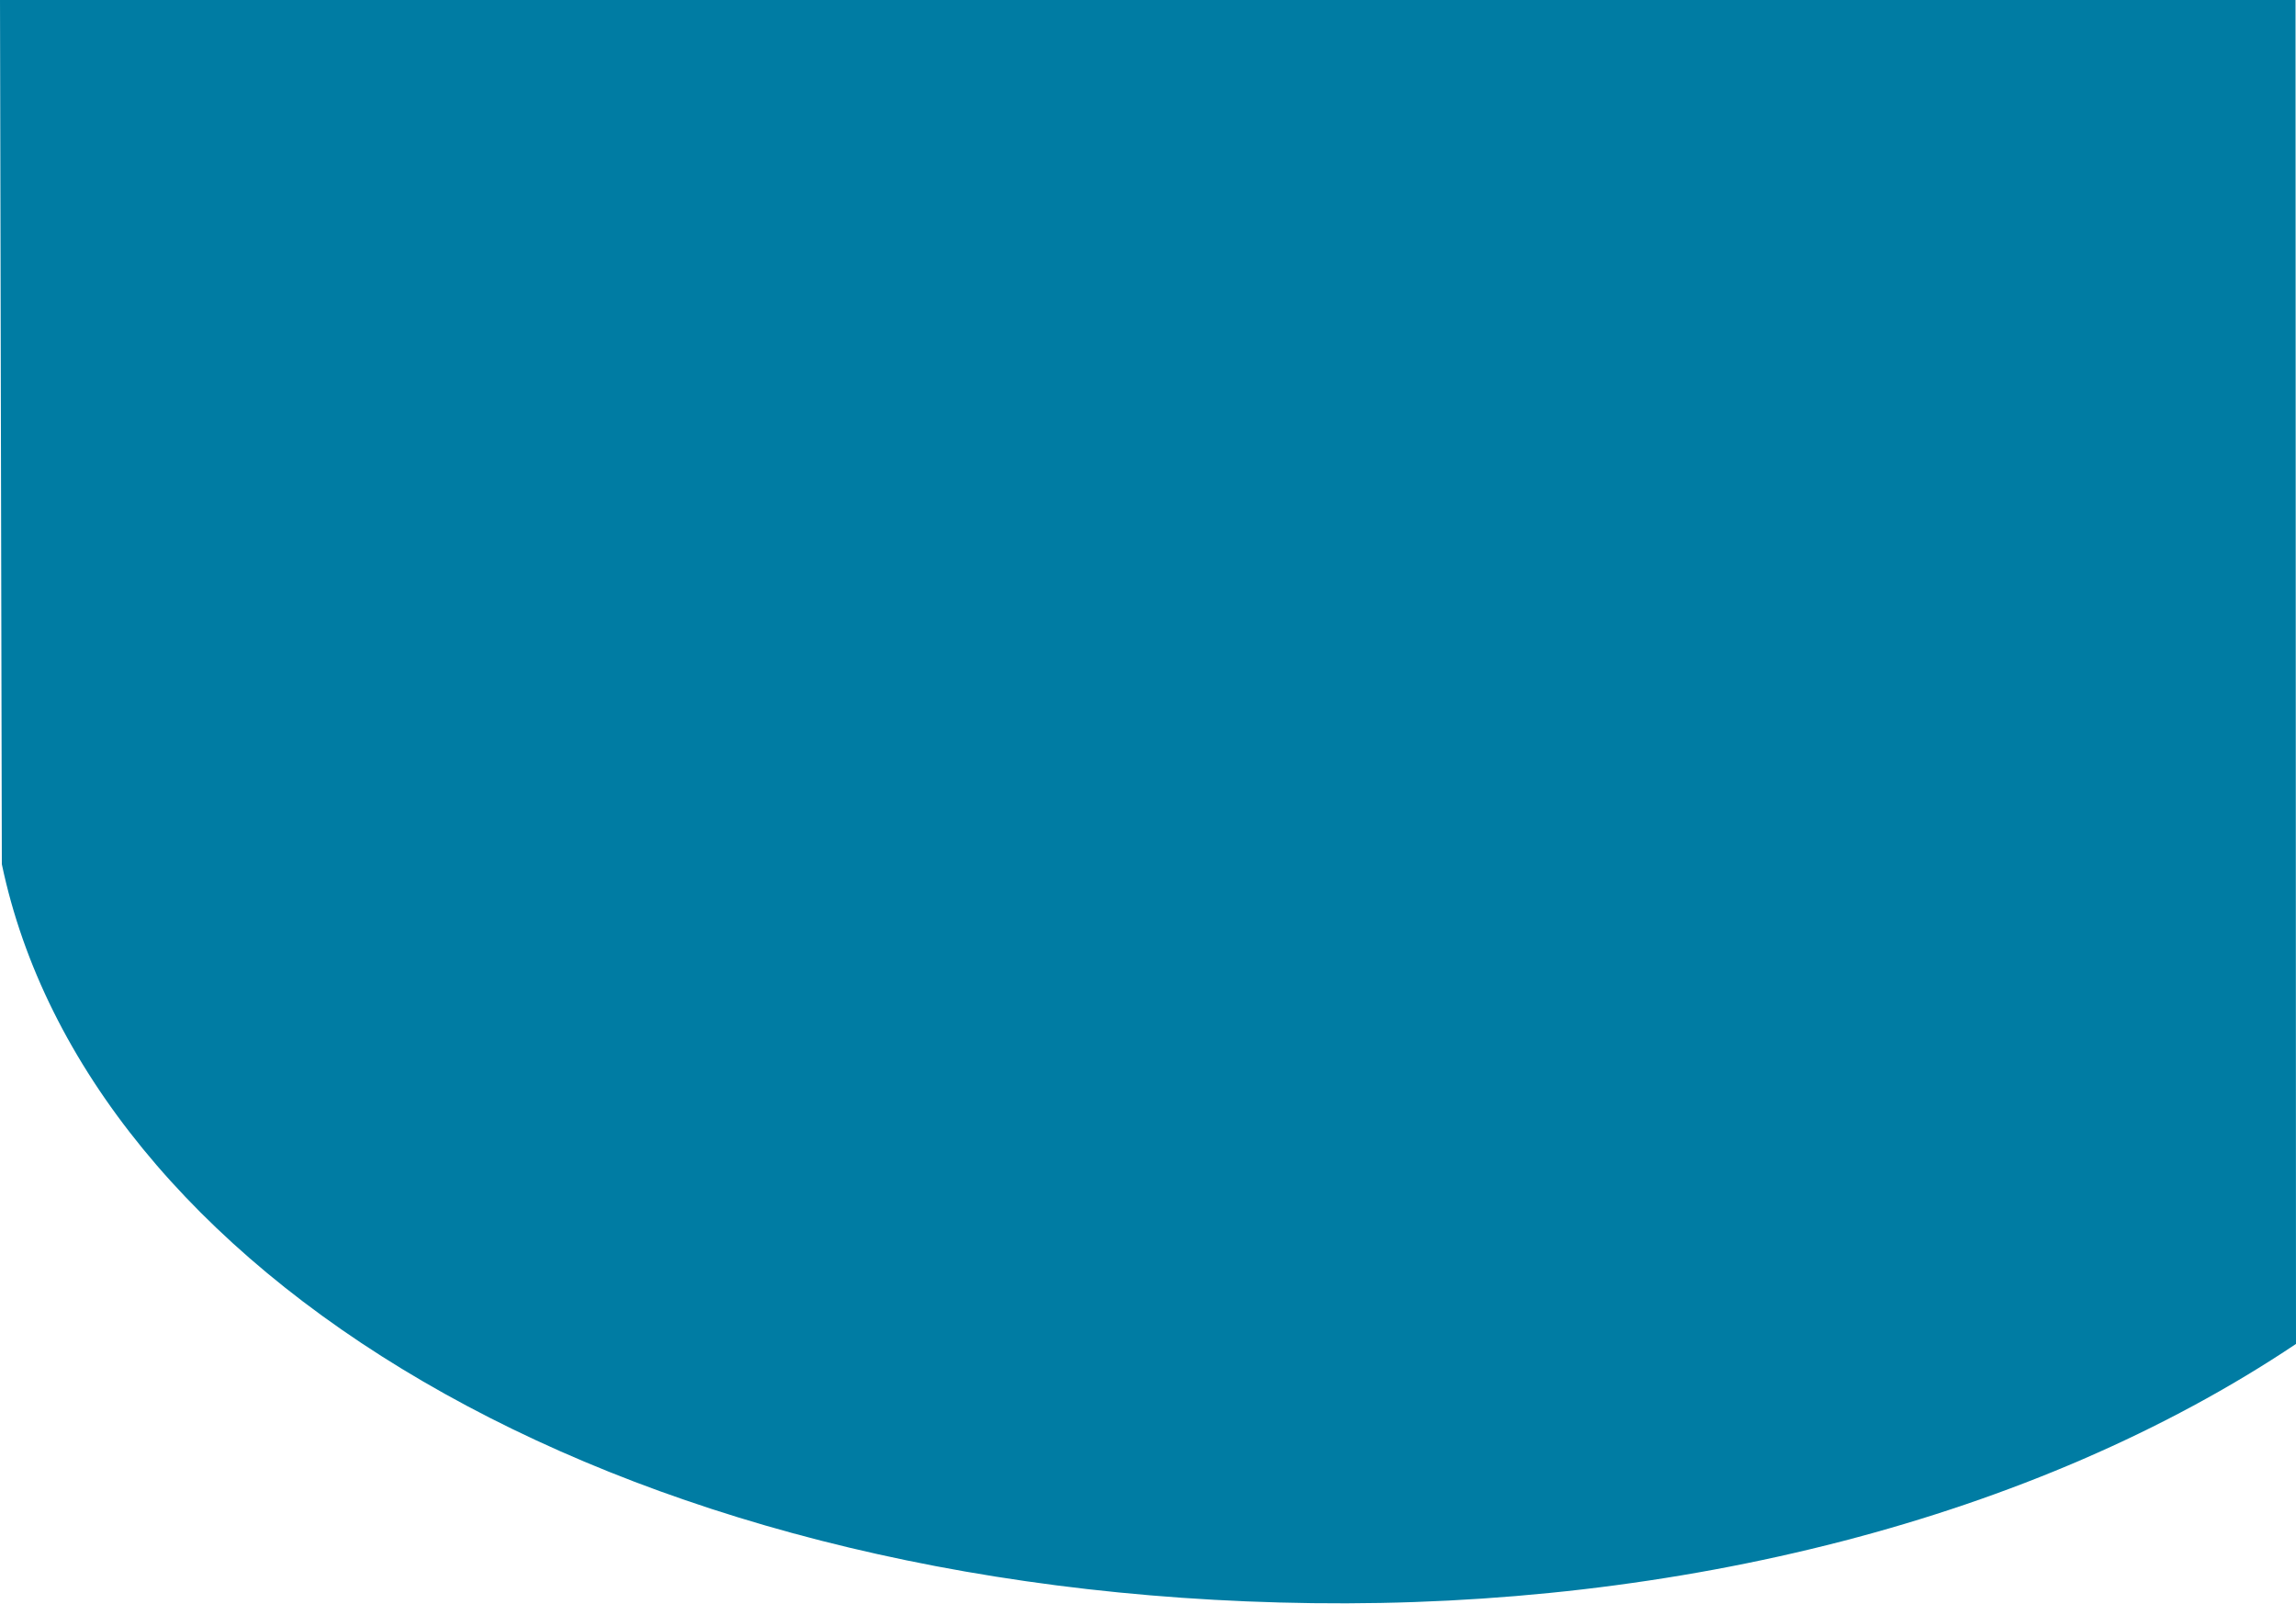
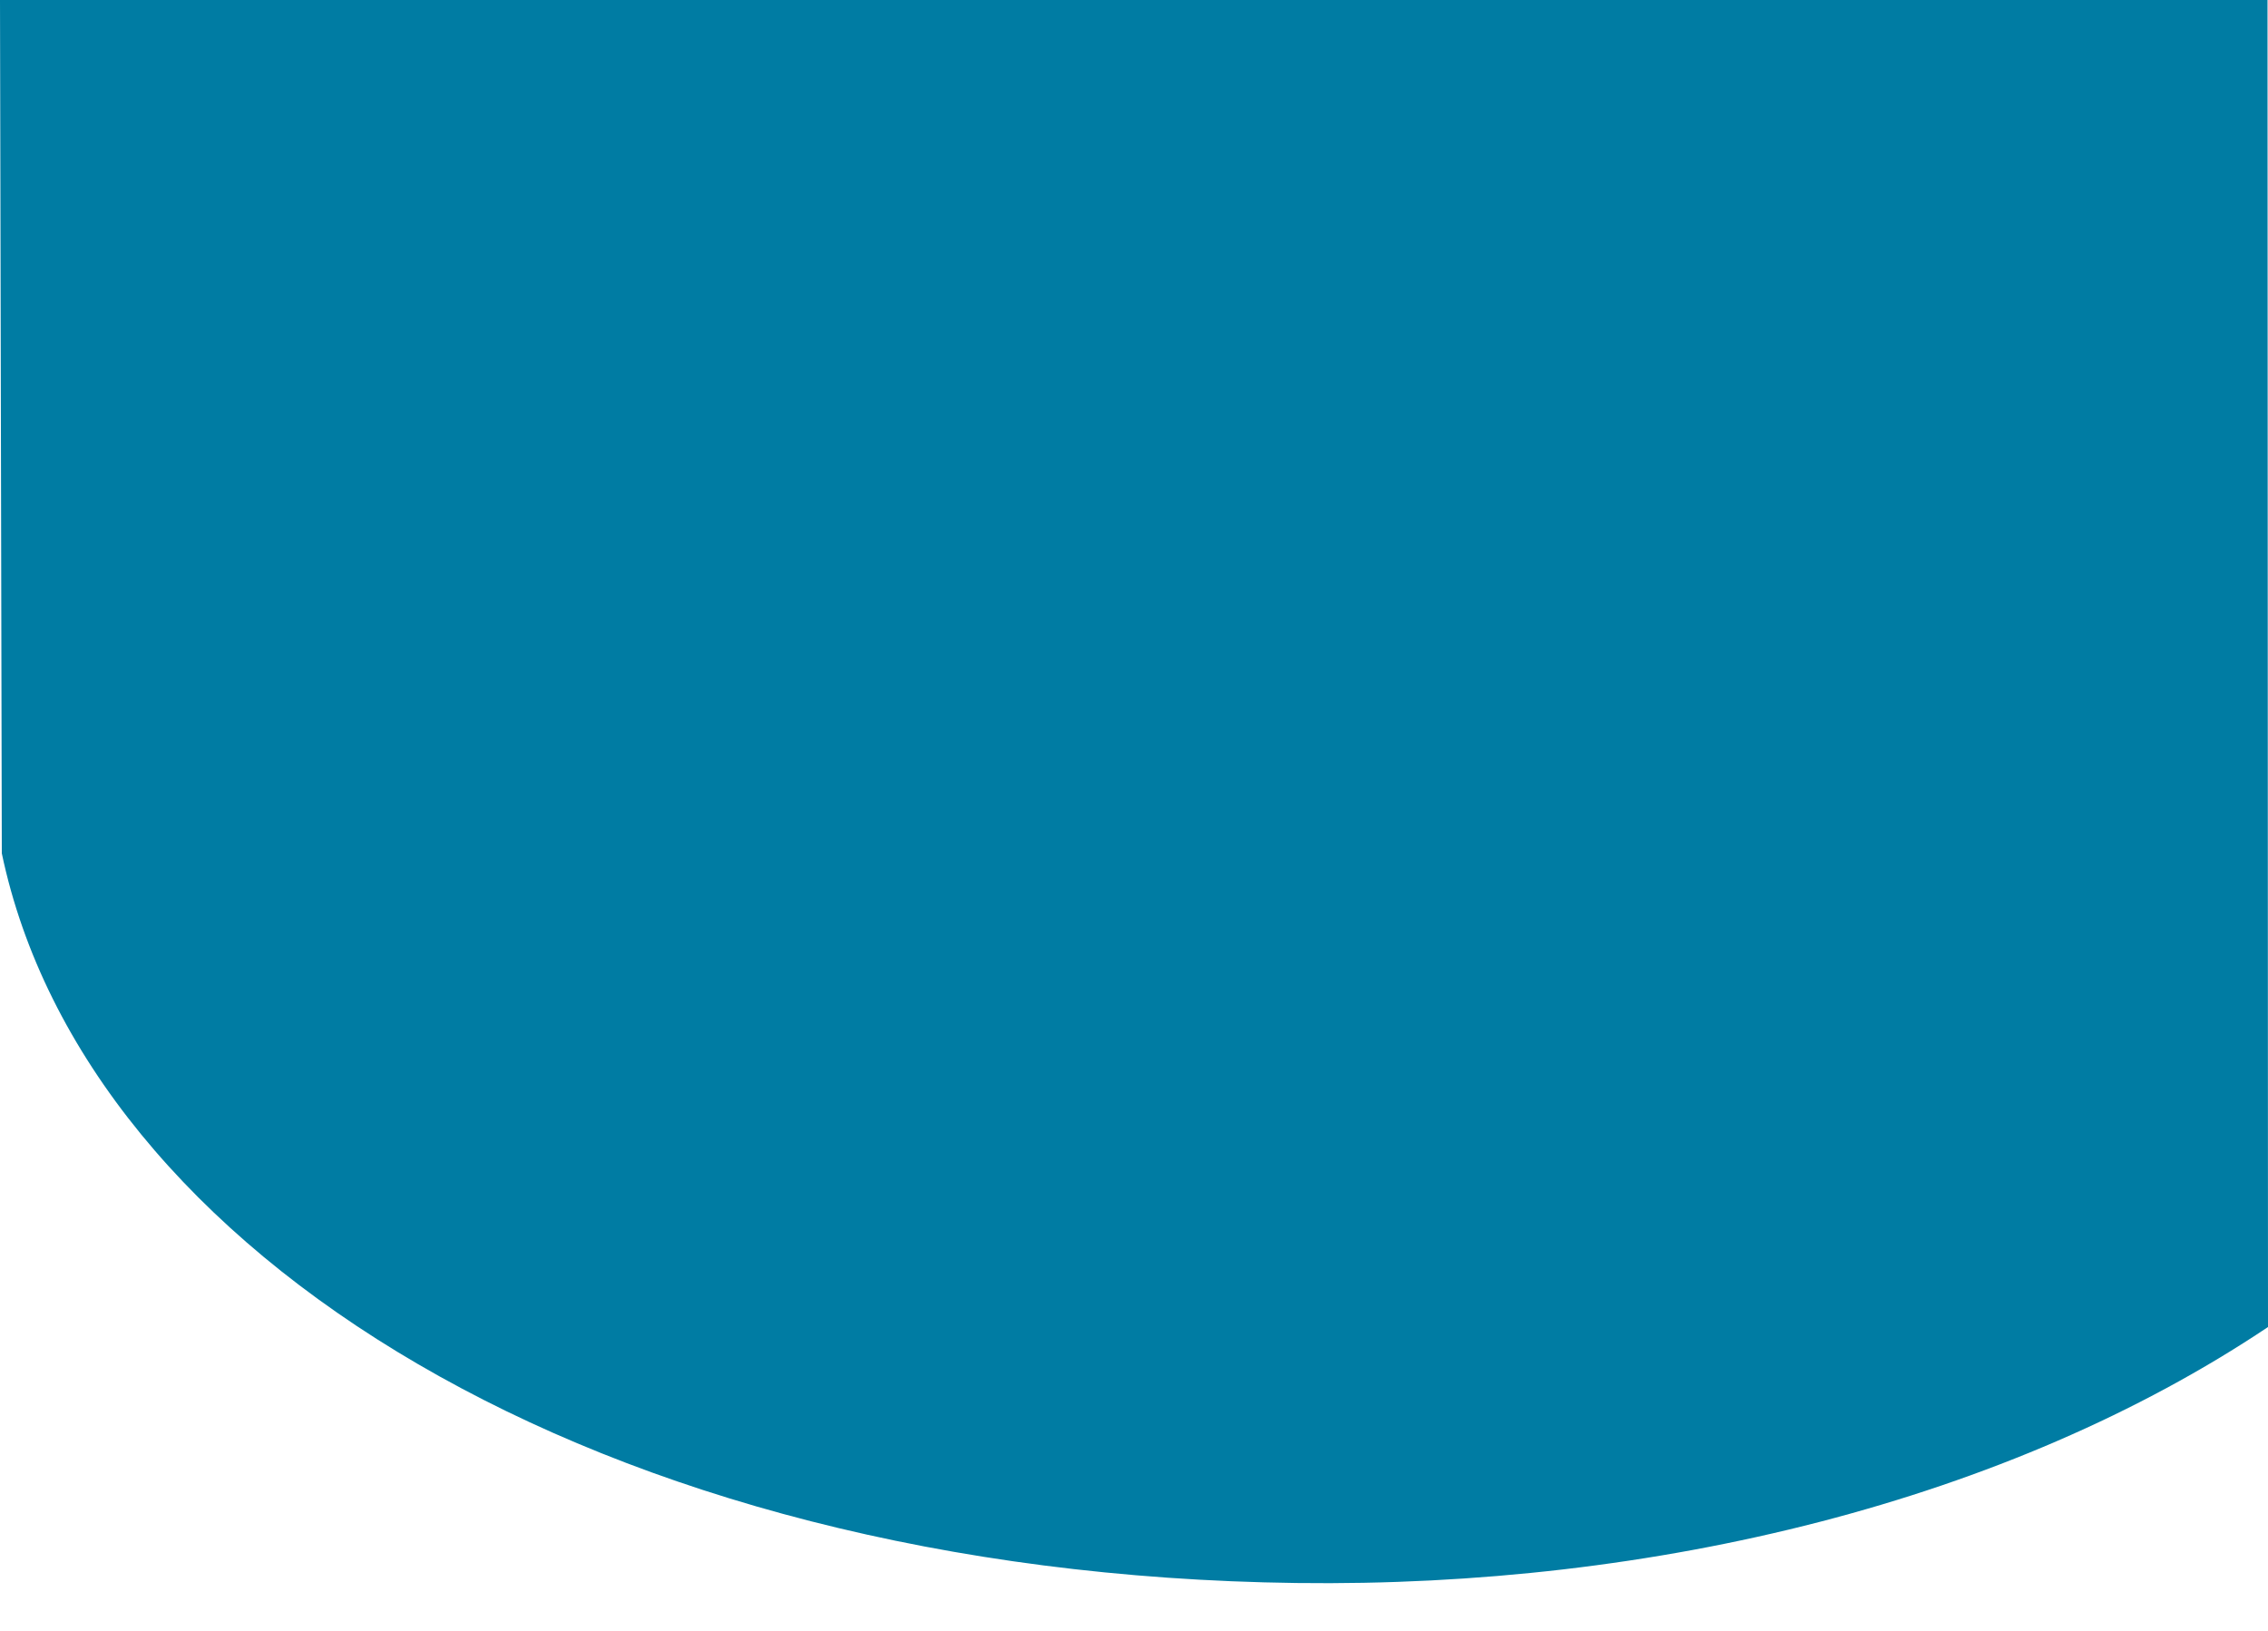
- <svg xmlns="http://www.w3.org/2000/svg" xml:space="preserve" width="360mm" height="251.321mm" version="1.1" style="shape-rendering:geometricPrecision; text-rendering:geometricPrecision; image-rendering:optimizeQuality; fill-rule:evenodd; clip-rule:evenodd" viewBox="0 0 35963.8 25106.87">
+ <svg xmlns="http://www.w3.org/2000/svg" xml:space="preserve" width="360mm" height="258.772mm" version="1.1" style="shape-rendering:geometricPrecision; text-rendering:geometricPrecision; image-rendering:optimizeQuality; fill-rule:evenodd; clip-rule:evenodd" viewBox="0 0 35963.8 25851.15">
  <defs>
    <style type="text/css">
   
+     .fil2 {fill:none}
    .fil0 {fill:#007CA3}
+     .fil1 {fill:#663333}
   
  </style>
+     <clipPath id="id0">
+       <path d="M-0 0l35963.8 0 0 25851.15 -35963.8 0 0 -25851.15z" />
+     </clipPath>
  </defs>
  <g id="PowerClip_x0020_Contents">
-     <path class="fil0" d="M35956.26 0l7.53 21044.71c-4110.74,2751.73 -9701.33,4132.69 -15405.52,4059.37 -11091.32,-142.56 -19204.03,-5251.55 -20529.53,-11571.49l-28.74 -13532.6 35956.26 0z" />
+     <g>
+   </g>
+     <g style="clip-path:url(#id0)">
+       <g>
+         <path class="fil0" d="M35956.26 0l7.53 21044.71c-4110.74,2751.73 -9701.33,4132.69 -15405.52,4059.37 -11091.32,-142.56 -19204.03,-5251.55 -20529.53,-11571.49l-28.74 -13532.6 35956.26 0z" />
+         <g id="_105556608237920">
+           <path class="fil1" d="M38739.41 -10788.54c168.48,-863.19 320.81,-1939.19 433.89,-2538.04 87.8,-464.92 706.27,-680.54 1035.69,-501.62 331.05,179.79 300.27,558.84 246.6,867.01 -116.85,671.36 -241.66,1375.25 -360.2,2172.54l1009.75 12.64c148.3,-737.82 344.5,-1840.84 456.16,-2489.27 72.98,-424.09 434.55,-606.64 760.6,-606.29 367.43,0.41 634.11,263.57 514.04,993.14 -94.37,573.83 -271.73,1566.1 -372.12,2085.1l1033.45 20.38c432.45,-2549.5 743.93,-3128.12 205.47,-3685.18 -849.23,-789.05 -1949.64,-103.82 -2196.75,261.43 -450.15,-850.44 -1565.38,-844.58 -2142.98,-126.58l53 -411.11 -1046.81 -20.8 -669.33 3956.92 1039.51 9.73z" />
+           <path class="fil1" d="M45393.72 -12218.37c28.28,-299.91 47.29,-424.96 68.29,-603.53 16.86,-145.6 31.34,-237.84 99.78,-374.62 249.51,-498.56 956.96,-975.76 1611.41,-549.47 555.32,418.45 334.56,1311.7 16.96,1684.84 -477.3,560.83 -1465.65,618.57 -1796.44,-157.22zm-267.34 1093.49c962.76,933.71 2656.53,367.17 3235.65,-1092.93 307.85,-775.99 302.71,-1842.26 -457.89,-2351.82 -718.82,-481.54 -1819.23,-208.69 -2177.29,156.19l20.9 -290.68 -1033.3 -32.72 -921.44 5374.97 1053.59 13.96 279.78 -1776.97z" />
+           <path class="fil1" d="M53513.33 -14770.68c-139.18,902.94 -274.42,1695.49 -394.03,2271.15 -286.66,449.28 -1084.92,780.27 -1487.41,429.71 -273.87,-238.55 -43.73,-1218.33 226.36,-2667.57l-1026.93 -10.76c-260.82,1696 -739.86,2845.45 -202.88,3403.11 536.98,557.67 1503.52,489.69 2337.36,-231.37 -132.56,1752.73 -1319.75,1649.88 -2523.47,1262.22l-190.14 980.5c885.21,263.62 1563,226.11 2086.73,94.42 1128.08,-283.64 1445.52,-1468.15 1672.77,-2650.05 36.33,-188.96 79.19,-415.03 131.27,-692.46 249.82,-1329.74 423.54,-1831.72 -629.63,-2188.91z" />
+           <path class="fil1" d="M36370.83 -15232.09c-735.07,-530.15 -1414.5,-720.49 -2000,-700.76 -788.27,26.59 -1861.12,599.36 -2046.71,1419.89 -137.7,608.99 77.86,1097.91 719.99,1345.03 701.32,269.84 1783.8,376.2 1678.06,962.61 -33.23,184.12 -205.43,454.27 -673,523.12 -671.31,98.86 -1426.97,-288.85 -1701.3,-465.02l-674.58 902.22c388.69,262.35 825.88,466.5 1402.36,551.55 576.48,85 1583.38,48.11 2172.24,-421.71 627.49,-500.65 860.99,-1379.12 483.06,-1968.04 -529.45,-824.86 -2088.36,-718.81 -2241.14,-1113.46 -70.27,-181.42 62.38,-518.69 337.27,-636.1 462.57,-197.63 1240.81,-4.95 1875.02,447.8l668.73 -847.14z" />
+           <path class="fil1" d="M44129.1 -7777.06c-148.31,-113.38 -333.51,-176.9 -505.49,-177.99 -227.99,-1.45 -480.39,135.85 -507.59,379.71 -18.28,163.91 95.34,316.86 315.74,357.21 111.59,20.41 257.55,12.37 360.57,47.21 68.83,23.25 127.49,65.37 125.87,148.55 -2.47,127.5 -237.31,148.61 -336.12,144.73 -168.83,-6.64 -294.51,-83.03 -355.15,-168.91l-156.98 188.5c232.86,200.73 456.97,261.63 786.62,193.11 259.75,-53.98 421.14,-384.56 240.73,-596.69 -187.67,-220.69 -642,-73.35 -686.09,-249.45 -35.05,-140.05 63.66,-208.37 204.73,-206.22 123.75,1.91 271.33,64.61 367.99,132.94l145.17 -192.7z" />
+           <path class="fil1" d="M49723.55 -7761.26c-148.32,-113.38 -333.51,-176.9 -505.49,-177.99 -228,-1.45 -480.39,135.84 -507.59,379.7 -18.28,163.91 95.34,316.86 315.74,357.21 111.59,20.42 257.55,12.38 360.56,47.22 68.84,23.25 127.49,65.36 125.87,148.54 -2.46,127.51 -237.3,148.61 -336.11,144.73 -168.83,-6.63 -294.51,-83.02 -355.16,-168.9l-156.98 188.49c232.86,200.74 456.98,261.64 786.63,193.11 259.75,-53.97 421.13,-384.55 240.72,-596.68 -187.66,-220.69 -642,-73.35 -686.09,-249.46 -35.04,-140.04 63.67,-208.37 204.73,-206.21 123.75,1.9 271.33,64.61 368,132.94l145.17 -192.7z" />
+           <path class="fil1" d="M61350.99 -7777.06c-148.32,-113.38 -333.51,-176.9 -505.49,-177.99 -228,-1.45 -480.39,135.85 -507.59,379.71 -18.28,163.91 95.34,316.86 315.74,357.21 111.59,20.41 257.55,12.37 360.57,47.21 68.83,23.25 127.49,65.37 125.87,148.55 -2.47,127.5 -237.31,148.61 -336.12,144.73 -168.83,-6.64 -294.51,-83.03 -355.15,-168.91l-156.98 188.5c232.85,200.73 456.97,261.63 786.62,193.11 259.75,-53.98 421.14,-384.56 240.72,-596.69 -187.66,-220.69 -642,-73.35 -686.09,-249.45 -35.04,-140.05 63.67,-208.37 204.74,-206.22 123.75,1.91 271.33,64.61 367.99,132.94l145.17 -192.7z" />
+           <polygon class="fil1" points="62123.91,-7091.05 61793.43,-7911.25 61477.89,-7911.96 61974.91,-6716.79 61723.24,-6119.85 62011.27,-6117.65 62787.54,-7906.38 62458.94,-7923.84 " />
+           <path class="fil1" d="M63693.97 -14341.12c-954,-918.08 -2901.19,-500.96 -3100.35,671.98 -243.79,1435.78 1773.41,1160.19 1798.54,1707.97 12.95,286.41 -340.17,378.6 -563.38,387.11 -348.93,13.35 -824.05,-90.66 -1209.62,-368.71l-548.09 828.54c285.38,266.78 848.77,432.96 1385.7,461.66 553.03,29.51 1174.67,-92.44 1580.98,-493.15 589.12,-581.12 542.38,-1531.5 -218.42,-1846.08 -801.88,-256.49 -1386.3,-431.55 -1168.49,-754.13 217.81,-322.59 975.2,-169.14 1503.11,170.42l540.04 -765.6z" />
+           <path class="fil1" d="M58198.28 -11653.61l-814.52 -420.75c-1023.41,1047.47 -1997.65,153.91 -1793.04,-649.4 335.27,-1316.28 1524.21,-1481.66 2041.46,-703.12l952.63 -457.68c-511.25,-1445.93 -3494.18,-1470.65 -3986.17,1060.96 -491.98,2531.62 2550.63,2746.53 3599.63,1169.98z" />
+           <polygon class="fil1" points="50532.43,-16152.91 49509.99,-16152.45 48577.7,-10788.9 49618.85,-10782.12 " />
+           <polygon class="fil1" points="60246.07,-14727.41 59196.67,-14737.8 58489.06,-10785.84 59555.03,-10757.09 " />
+           <polygon class="fil1" points="37806.97,-14738.11 36757.83,-14740.4 36075.24,-10788.13 37138.86,-10777.43 " />
+           <path class="fil1" d="M66059.21 -7416.11c-7452.33,6294.56 -20936.17,6771.68 -29766.37,2400.04 -8830.19,-4371.65 -9403.29,-11410.37 -5963.46,-15775.05 -7960.51,6871.18 -3695.55,14915.12 4890.57,18693.99 9451.7,4159.86 24607.51,2903.63 30839.26,-5318.99z" />
+           <path class="fil1" d="M58526.14 -20526.11c-1089.17,303.44 -2681.09,745.09 -3282.21,883.75 -2012.11,464.17 -17761,4375.84 -19967.92,-7.1 -15.07,-328.91 3.63,-525.36 19.04,-859.22 1684.03,1774.73 5919.06,1548.24 7188.02,1190.54 157.34,-44.32 357.24,-94.21 323.94,-307.58 -28.16,-180.67 -249.29,-146.58 -385.92,-150.75 -360.67,-11.01 -694.82,-22.63 -1346.7,20.48 -4022.64,266 -4885.52,-1320.68 -5633.75,-1390.16 277.54,-712.05 861.87,-1110.43 1608.37,-1374.19 482.08,-170.33 1070.37,-310.69 1576.63,-450.39 695.21,-191.84 1222.49,-234.28 1743.12,-312.51 325.61,-48.93 648.67,-111.89 1008.57,-234.13 593.3,-184.92 1062.66,-671.17 1787.68,-996.59 221.82,260.78 485.9,573.82 747.89,818.91 -106.11,219.65 172.4,683.78 608.64,447.69 436.24,-236.09 153.02,-747.37 -65.76,-739.36 -201.09,-267.9 -437.89,-548.91 -654.88,-887.46 304.45,-217.18 743.1,-412.56 1165.69,-722.69 355.91,504.33 697.34,813.09 955.49,1081.17 -89.53,299.67 381.84,689.74 716.38,375.95 334.54,-313.77 -81.77,-765.98 -291.21,-711.7 -294.8,-367.87 -571.79,-678.87 -849.5,-1047.7 242.2,-151.47 475.16,-322.86 810.63,-492.51 323.94,336.78 682.03,774.53 1154.56,1051.3 -61.53,304.74 395.89,637.64 717.85,364.01 321.95,-273.61 39.65,-726.51 -249.89,-718.67 -312.86,-296.46 -774.05,-764.67 -1012.49,-1040.89 284.53,-261.03 493.44,-425.51 872.89,-784.46 364.39,449.02 839.64,874.15 1621.49,1181.32 -18.56,102.69 -52.79,216.27 -42.21,320.42 29.22,287.49 447.06,403.17 676.58,232.86 335.04,-248.63 106.09,-750.96 -289.07,-745.63 -497.79,-585.34 -922.88,-831.6 -1378.66,-1441.57 520.73,-470.75 1342.19,-1032.68 2275.56,-1345 189.94,-63.56 274.32,-24.47 366.57,38.94 334.43,229.81 547.06,792.04 696.26,1309.8 149.99,520.52 -115.22,1763.33 1352.22,2416.53 1467.46,653.19 2819.98,-636.51 3118.56,-893.47 569,-489.69 2244.72,-1961.08 2710.72,-247.88 77.11,283.47 512.79,1373.85 2311.78,2204.05 516.35,238.28 3476.27,1239.53 5451.43,3391.16 654.12,712.54 1228.18,1605.84 1547.38,2522.72 394.25,1132.42 633.48,2925.91 -480.8,4887.82 -477.25,840.31 -1413.21,2243.74 -2198.15,2038.01 -430.97,-112.96 -257.88,-940.77 61.02,-2167.92 400.34,7.77 562.52,22.25 1000.2,28.56 50.31,-248.39 109.82,-683.72 137.34,-932.84 -360.71,-6.15 -538.16,1.13 -972.74,4.15 60.08,-391.62 106.44,-665.9 165.17,-1108.19 -401.03,6.05 -573.31,13.43 -997.75,17.9 -59.27,365.46 -117.03,727.51 -165.49,1087.62 -246.28,3.7 -430.9,-8.2 -683.51,-11.28 -47.27,311.58 -81.29,575.56 -134.81,920.7 300.38,13.85 388.83,15.59 624.55,30.32 -121.88,637.9 -677.72,2691.54 218.05,3008.54 1591.96,590.47 3042.22,-1561.61 3648.2,-2701.97 440.1,-828.19 779.86,-1771.25 880.89,-2718.03 192.4,-1802.95 -514.64,-3390.03 -1277.79,-4488.39 -1742.86,-2508.4 -5114.53,-3914.34 -5282.41,-3979.3 -3017.55,-1168.09 -3128.86,-2413.19 -3142.65,-2453.77 -384.55,-1130.93 -1497.3,-1695.53 -3183.11,-549.19 -652.87,443.97 -1549.07,1415.92 -2278.79,1483.23 -729.73,67.29 -1221.66,-343.13 -1340,-606.32 -293.01,-651.68 -153.82,-707.86 -360.53,-1493.41 -112.17,-426.26 -222.96,-722.79 -473.95,-1092.62 -212.46,-313.03 -436.39,-522.29 -645.31,-642.14 -328.43,-188.39 -547.47,-126.18 -887.08,-32.46 -553.71,152.78 -1339.03,483.13 -2047.19,1088.04 -632.32,-150.48 -877.09,224.19 -834.41,632.92 -333.31,223.63 -606.82,444.75 -788.94,650.94 -50.44,-287.63 -756.77,-343.81 -753.36,537.8 -260.96,200.33 -427.56,295.8 -545.02,366.46 -196.31,-286.19 -464.8,-231.18 -639.56,-46 -114.51,121.31 -179.43,276.16 -139.45,457.85 -376.14,270.81 -607.97,384.94 -911.99,598.31 -31.7,-261.83 -433.42,-331.96 -763.5,-96.33 -201.84,144.05 -391.9,283.98 -274.98,685.19 -926.13,506.02 -1159.84,804.6 -1679.95,911.47 -2838.51,583.31 -5546.52,922.34 -6275.79,2549.45 -177.04,394.98 -304.8,869.94 -377.6,1443.96 43.01,6240.7 17150.89,2470.85 20849.5,1227.15 1343.83,-451.9 2888.02,-1023.11 3544.03,-1350.97 49.78,-24.88 43.44,-81.62 14.99,-126.47 -69.38,-109.45 -183.25,-38.85 -291.13,-8.79z" />
+           <path class="fil1" d="M53763.51 -15369.87c662.16,-72.3 1075.98,-289.47 1355.23,-1055.14 -12.93,887.42 564.02,1236.69 965.01,1430.71 -1024.36,51.6 -1208,653.21 -1386.27,982.69 12.93,-980.57 -723.12,-1249.54 -933.96,-1358.26z" />
+           <path class="fil1" d="M55103.59 -17289.49c242.97,-16.99 687.88,0.3 868.83,-620.49 12.97,514.86 351.87,729.6 571.74,851.18 -579.37,72.29 -668.68,415.16 -803.45,642.17 -7.77,-587.29 -440.6,-771.43 -637.12,-872.87z" />
+           <path class="fil1" d="M56875.05 -17747.93c315.4,29.58 1044.93,-222.18 1225.88,-842.94 -18.08,499.31 289.82,926.2 809.83,1182.32 -739.81,10.15 -1041.29,560.07 -1155.38,828.46 -7.76,-587.28 -487.17,-1081.92 -880.33,-1167.83z" />
+           <path class="fil1" d="M59579.24 -16112.42c267.94,-180.49 651.86,-189.14 830.16,108.58 110.3,184.21 59.12,487.88 -108.56,696.49 -205.64,255.81 -687.54,326.32 -915.26,103.04 -241.57,-236.78 -75.78,-726.59 193.66,-908.11zm253.81 83.3c447.78,-107.74 555.42,509.92 217.06,686.05 -20.37,10.6 -42.22,7.86 -57.22,1.99 -40.66,-15.93 -12.11,-53.59 9.7,-73.01 94.1,-83.84 146.39,-208.96 129.98,-304.32 -30.76,-178.72 -164.59,-239.79 -296.07,-234.65 -20.85,0.83 -37.59,-5.58 -45.47,-30.84 -6.94,-22.18 14.75,-38.64 42.03,-45.21z" />
+           <path class="fil1" d="M37159.4 -16109.15c267.93,-180.49 651.86,-189.14 830.16,108.58 110.3,184.21 59.12,487.88 -108.56,696.49 -205.64,255.81 -687.54,326.31 -915.26,103.04 -241.57,-236.78 -75.78,-726.6 193.66,-908.11zm253.81 83.3c447.78,-107.74 555.42,509.92 217.06,686.05 -20.38,10.6 -42.22,7.86 -57.22,1.99 -40.66,-15.93 -12.11,-53.59 9.7,-73.01 94.1,-83.84 146.38,-208.97 129.98,-304.32 -30.77,-178.72 -164.59,-239.79 -296.08,-234.65 -20.84,0.83 -37.58,-5.58 -45.46,-30.84 -6.94,-22.18 14.75,-38.64 42.03,-45.21z" />
+           <path class="fil1" d="M39235.46 -7220.89l-992.18 5.53c27.95,380.76 507.59,399.28 755.67,196.86l171.58 179.51c-374.09,286.75 -856.04,255.4 -1077.72,-21.73 -85.76,-107.21 -126.24,-238.85 -127.71,-372.51 -9.78,-892.74 1314.3,-950.9 1270.36,12.33zm-978.92 -194.26c64.83,-402.68 726.69,-342.02 733.36,3.03l-733.36 -3.03z" />
+           <path class="fil1" d="M48547.19 -7205.1l-992.18 5.53c27.95,380.77 507.59,399.29 755.67,196.87l171.58 179.51c-374.08,286.75 -856.04,255.4 -1077.72,-21.73 -85.76,-107.21 -126.24,-238.85 -127.71,-372.51 -9.78,-892.74 1314.31,-950.91 1270.36,12.32zm-978.91 -194.25c64.82,-402.68 726.69,-342.02 733.35,3.03l-733.35 -3.03z" />
+           <path class="fil1" d="M47093.01 -7224.65c-19.4,347.37 -263.49,607.6 -651.08,602.34 -387.58,-5.26 -632.47,-342.93 -619.34,-661.74 13.15,-318.8 277.99,-623.54 641.05,-623.3 363.05,0.23 648.77,335.32 629.37,682.7zm-273.99 -17.31c-11.03,197.47 -149.81,345.42 -370.15,342.43 -220.35,-2.99 -359.58,-194.96 -352.11,-376.2 7.47,-181.24 158.04,-354.49 364.45,-354.35 206.38,0.14 368.83,190.64 357.8,388.13z" />
+           <path class="fil1" d="M54046.06 -7240.35c-19.4,347.37 -263.49,607.6 -651.07,602.34 -387.59,-5.26 -632.48,-342.94 -619.34,-661.74 13.14,-318.8 277.98,-623.54 641.04,-623.3 363.05,0.23 648.77,335.32 629.37,682.7zm-273.99 -17.31c-11.03,197.47 -149.81,345.42 -370.14,342.43 -220.36,-2.99 -359.58,-194.96 -352.12,-376.2 7.47,-181.24 158.05,-354.49 364.45,-354.35 206.38,0.14 368.83,190.64 357.8,388.13z" />
+           <path class="fil1" d="M56528.63 -7220.89l-992.17 5.53c27.94,380.76 507.59,399.28 755.67,196.86l171.58 179.51c-374.09,286.75 -856.04,255.4 -1077.73,-21.73 -85.75,-107.21 -126.24,-238.85 -127.7,-372.51 -9.78,-892.74 1314.3,-950.9 1270.35,12.33zm-978.91 -194.26c64.83,-402.68 726.69,-342.02 733.35,3.03l-733.35 -3.03z" />
+           <path class="fil1" d="M58600.72 -7220.89l-992.17 5.53c27.94,380.76 507.59,399.28 755.67,196.86l171.58 179.51c-374.09,286.75 -856.04,255.4 -1077.73,-21.73 -85.75,-107.21 -126.24,-238.85 -127.7,-372.51 -9.78,-892.74 1314.3,-950.9 1270.35,12.33zm-978.91 -194.26c64.83,-402.68 726.69,-342.02 733.35,3.03l-733.35 -3.03z" />
+           <path class="fil1" d="M40456.55 -7691.15l6.04 -222.57 243.14 10.74 14.91 1226.4 -268.3 -4.93 -3.8 -136.14c-405.48,365.35 -1011.99,147.6 -1026.03,-417.66 -7.69,-308.44 167.56,-633.07 504.42,-678.21 225.17,-30.18 470,97.96 529.61,222.37zm-782.27 437.02c3.66,-223.15 178.17,-399.92 374.21,-399.47 196.03,0.45 415.74,146.91 405.71,403.63 -10.03,256.73 -245.36,386.4 -410.82,390.7 -165.45,4.31 -372.76,-171.71 -369.11,-394.86z" />
+           <path class="fil1" d="M59793.77 -7691.15l6.04 -222.57 243.14 10.74 14.92 1226.4 -268.31 -4.93 -3.8 -136.14c-405.47,365.35 -1011.98,147.6 -1026.03,-417.66 -7.68,-308.44 167.57,-633.07 504.42,-678.21 225.18,-30.18 470,97.96 529.61,222.37zm-782.27 437.02c3.67,-223.15 178.17,-399.92 374.21,-399.47 196.04,0.45 415.74,146.91 405.71,403.63 -10.03,256.73 -245.36,386.4 -410.82,390.7 -165.45,4.31 -372.76,-171.71 -369.11,-394.86z" />
+           <path class="fil1" d="M41301.26 -7662.83l-10.5 -222.84 -269.7 0.66 16.12 1247.08 268.3 -4.93 -1.39 -684.64c156.01,-478.58 688.85,-314.02 692.05,19.48l6.25 646.76 255.28 -6.47c19.34,-420.35 -1.12,-685.23 -45.52,-855.36 -120.3,-460.69 -753.42,-468.39 -910.9,-139.75z" />
+           <path class="fil1" d="M50883.77 -7662.83l-10.51 -222.84 -269.69 0.66 16.11 1247.08 268.31 -4.93 -1.39 -684.64c73.16,-212.86 176.36,-286.59 286.51,-286.59 123.99,0 251.9,79.38 255.47,278.75l12.5 697.41 268.3 -4.93c-0.47,-228.21 -0.95,-456.43 -1.39,-684.64 57.68,-429.44 542.79,-339.85 541.99,11.72l-1.51 654.52 281.18 -4.41c6.82,-422.98 5.08,-669.37 -31.47,-847.08 -95.67,-465.15 -783.54,-448.88 -924.74,-122.47 -173.44,-346.59 -562.8,-326.86 -689.69,-27.63z" />
+           <path class="fil1" d="M54557.9 -7662.83l-10.51 -222.84 -269.69 0.66 16.11 1247.08 268.31 -4.93 -1.39 -684.64c176.42,-551.66 467.2,-133.05 527.1,-247.16l94.83 -180.63c-187.14,-214.21 -514.94,-166.57 -624.77,92.45z" />
+           <path class="fil1" d="M44770.85 -7662.83l-0.16 -755.83 -259.35 -9.66 -4.58 1790.4 268.31 -4.93 -1.39 -684.64c156,-478.58 639.74,-314 640.3,19.48l1.08 631.22 286.34 -6.47c-0.94,-286.57 38.84,-834.81 -127.24,-1024.09 -220.45,-251.27 -679.09,-225.55 -803.31,44.52z" />
+           <path class="fil1" d="M37205.7 -6910.24l-182.06 -174.51c-110.01,55.87 -179.89,104.67 -281.79,135.88 -201.44,61.73 -387.95,52.61 -536.7,-34.33 -235.47,-137.56 -335.62,-434.1 -282.86,-693.81 44.24,-217.61 190.33,-414.04 408.02,-479.97 214.56,-65.01 467.75,-0.82 656.57,150.34l166.86 -174.98c-69.86,-99.6 -198.09,-183.33 -353.22,-231.89 -382.19,-119.67 -738.77,-11.46 -977.9,316.14 -111.3,152.53 -183.33,342.85 -179.01,548.11 9.31,441.08 220.26,743.25 530.95,858.76 310.69,115.5 716.81,40.03 1031.13,-219.74z" />
+           <polygon class="fil1" points="37721.54,-8341.05 37721.26,-6637.92 37451.24,-6640.52 37445.54,-8343.77 " />
+         </g>
+       </g>
+     </g>
+     <polygon class="fil2" points="-0,0 35963.8,0 35963.8,25851.15 -0,25851.15 " />
  </g>
</svg>
